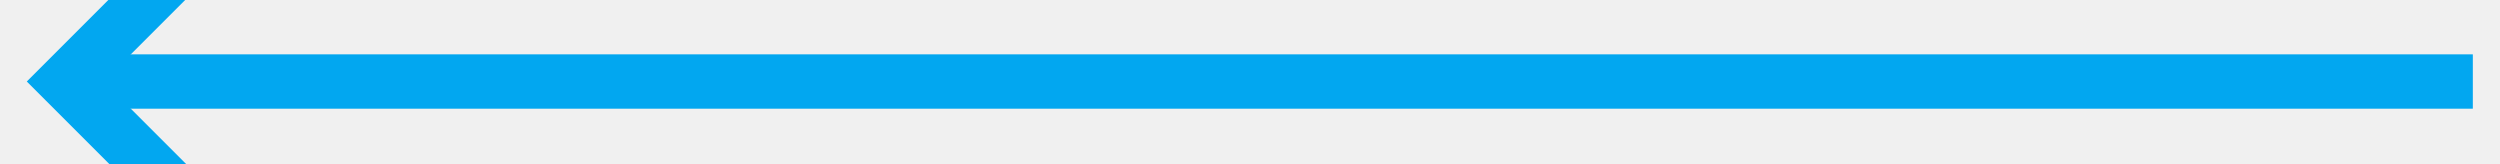
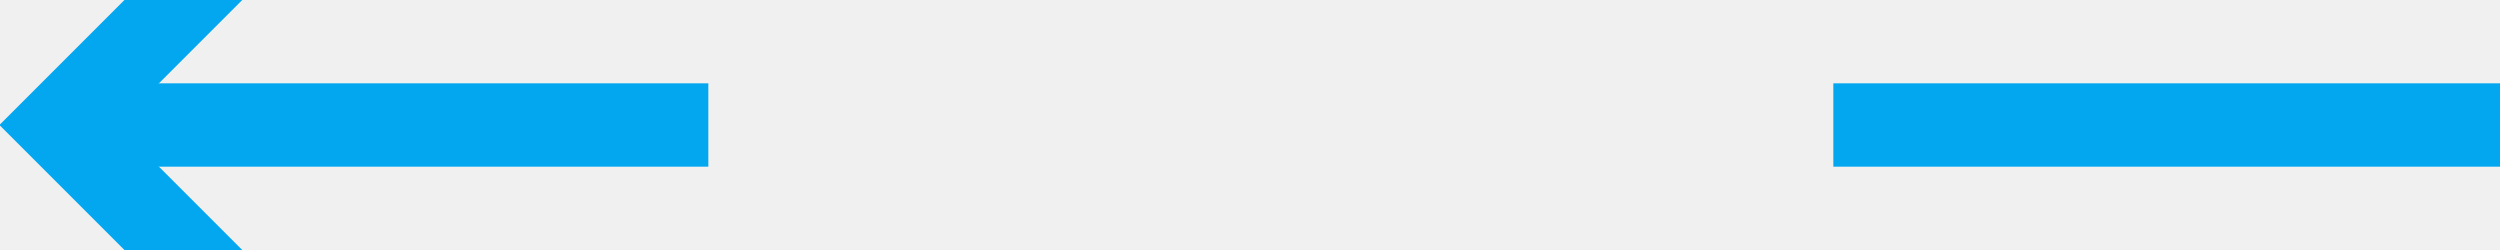
- <svg xmlns="http://www.w3.org/2000/svg" version="1.1" width="92px" height="6px" viewBox="658 470  92 6">
-   <g transform="matrix(-1 0 0 -1 1408 946 )">
-     <path d="M 741.893 468.707  L 746.186 473  L 741.893 477.293  L 743.307 478.707  L 748.307 473.707  L 749.014 473  L 748.307 472.293  L 743.307 467.293  L 741.893 468.707  Z " fill-rule="nonzero" fill="#02a7f0" stroke="none" />
-     <rect fill-rule="evenodd" fill="#02a7f0" stroke="none" x="659" y="472" width="88" height="2" />
-     <path d="" stroke-width="2" stroke="#02a7f0" fill="none" />
+ <svg xmlns="http://www.w3.org/2000/svg" version="1.1" width="60px" height="6px" viewBox="414 530  60 6">
+   <defs>
+     <mask fill="white" id="clip1966">
+       <path d="M 427.5 520  L 460.5 520  L 460.5 547  L 427.5 547  Z M 427.5 503  L 460.5 503  L 460.5 571  L 427.5 571  Z " fill-rule="evenodd" />
+     </mask>
+   </defs>
+   <g transform="matrix(0 -1 1 0 -89 977 )">
+     <path d="M 439.707 510.107  L 444 505.814  L 448.293 510.107  L 449.707 508.693  L 444.707 503.693  L 444 502.986  L 443.293 503.693  L 438.293 508.693  L 439.707 510.107  Z " fill-rule="nonzero" fill="#02a7f0" stroke="none" mask="url(#clip1966)" />
+     <rect fill-rule="evenodd" fill="#02a7f0" stroke="none" x="443" y="505" width="2" height="58" mask="url(#clip1966)" />
+     <path d="" stroke-width="2" stroke="#02a7f0" fill="none" mask="url(#clip1966)" />
  </g>
</svg>
